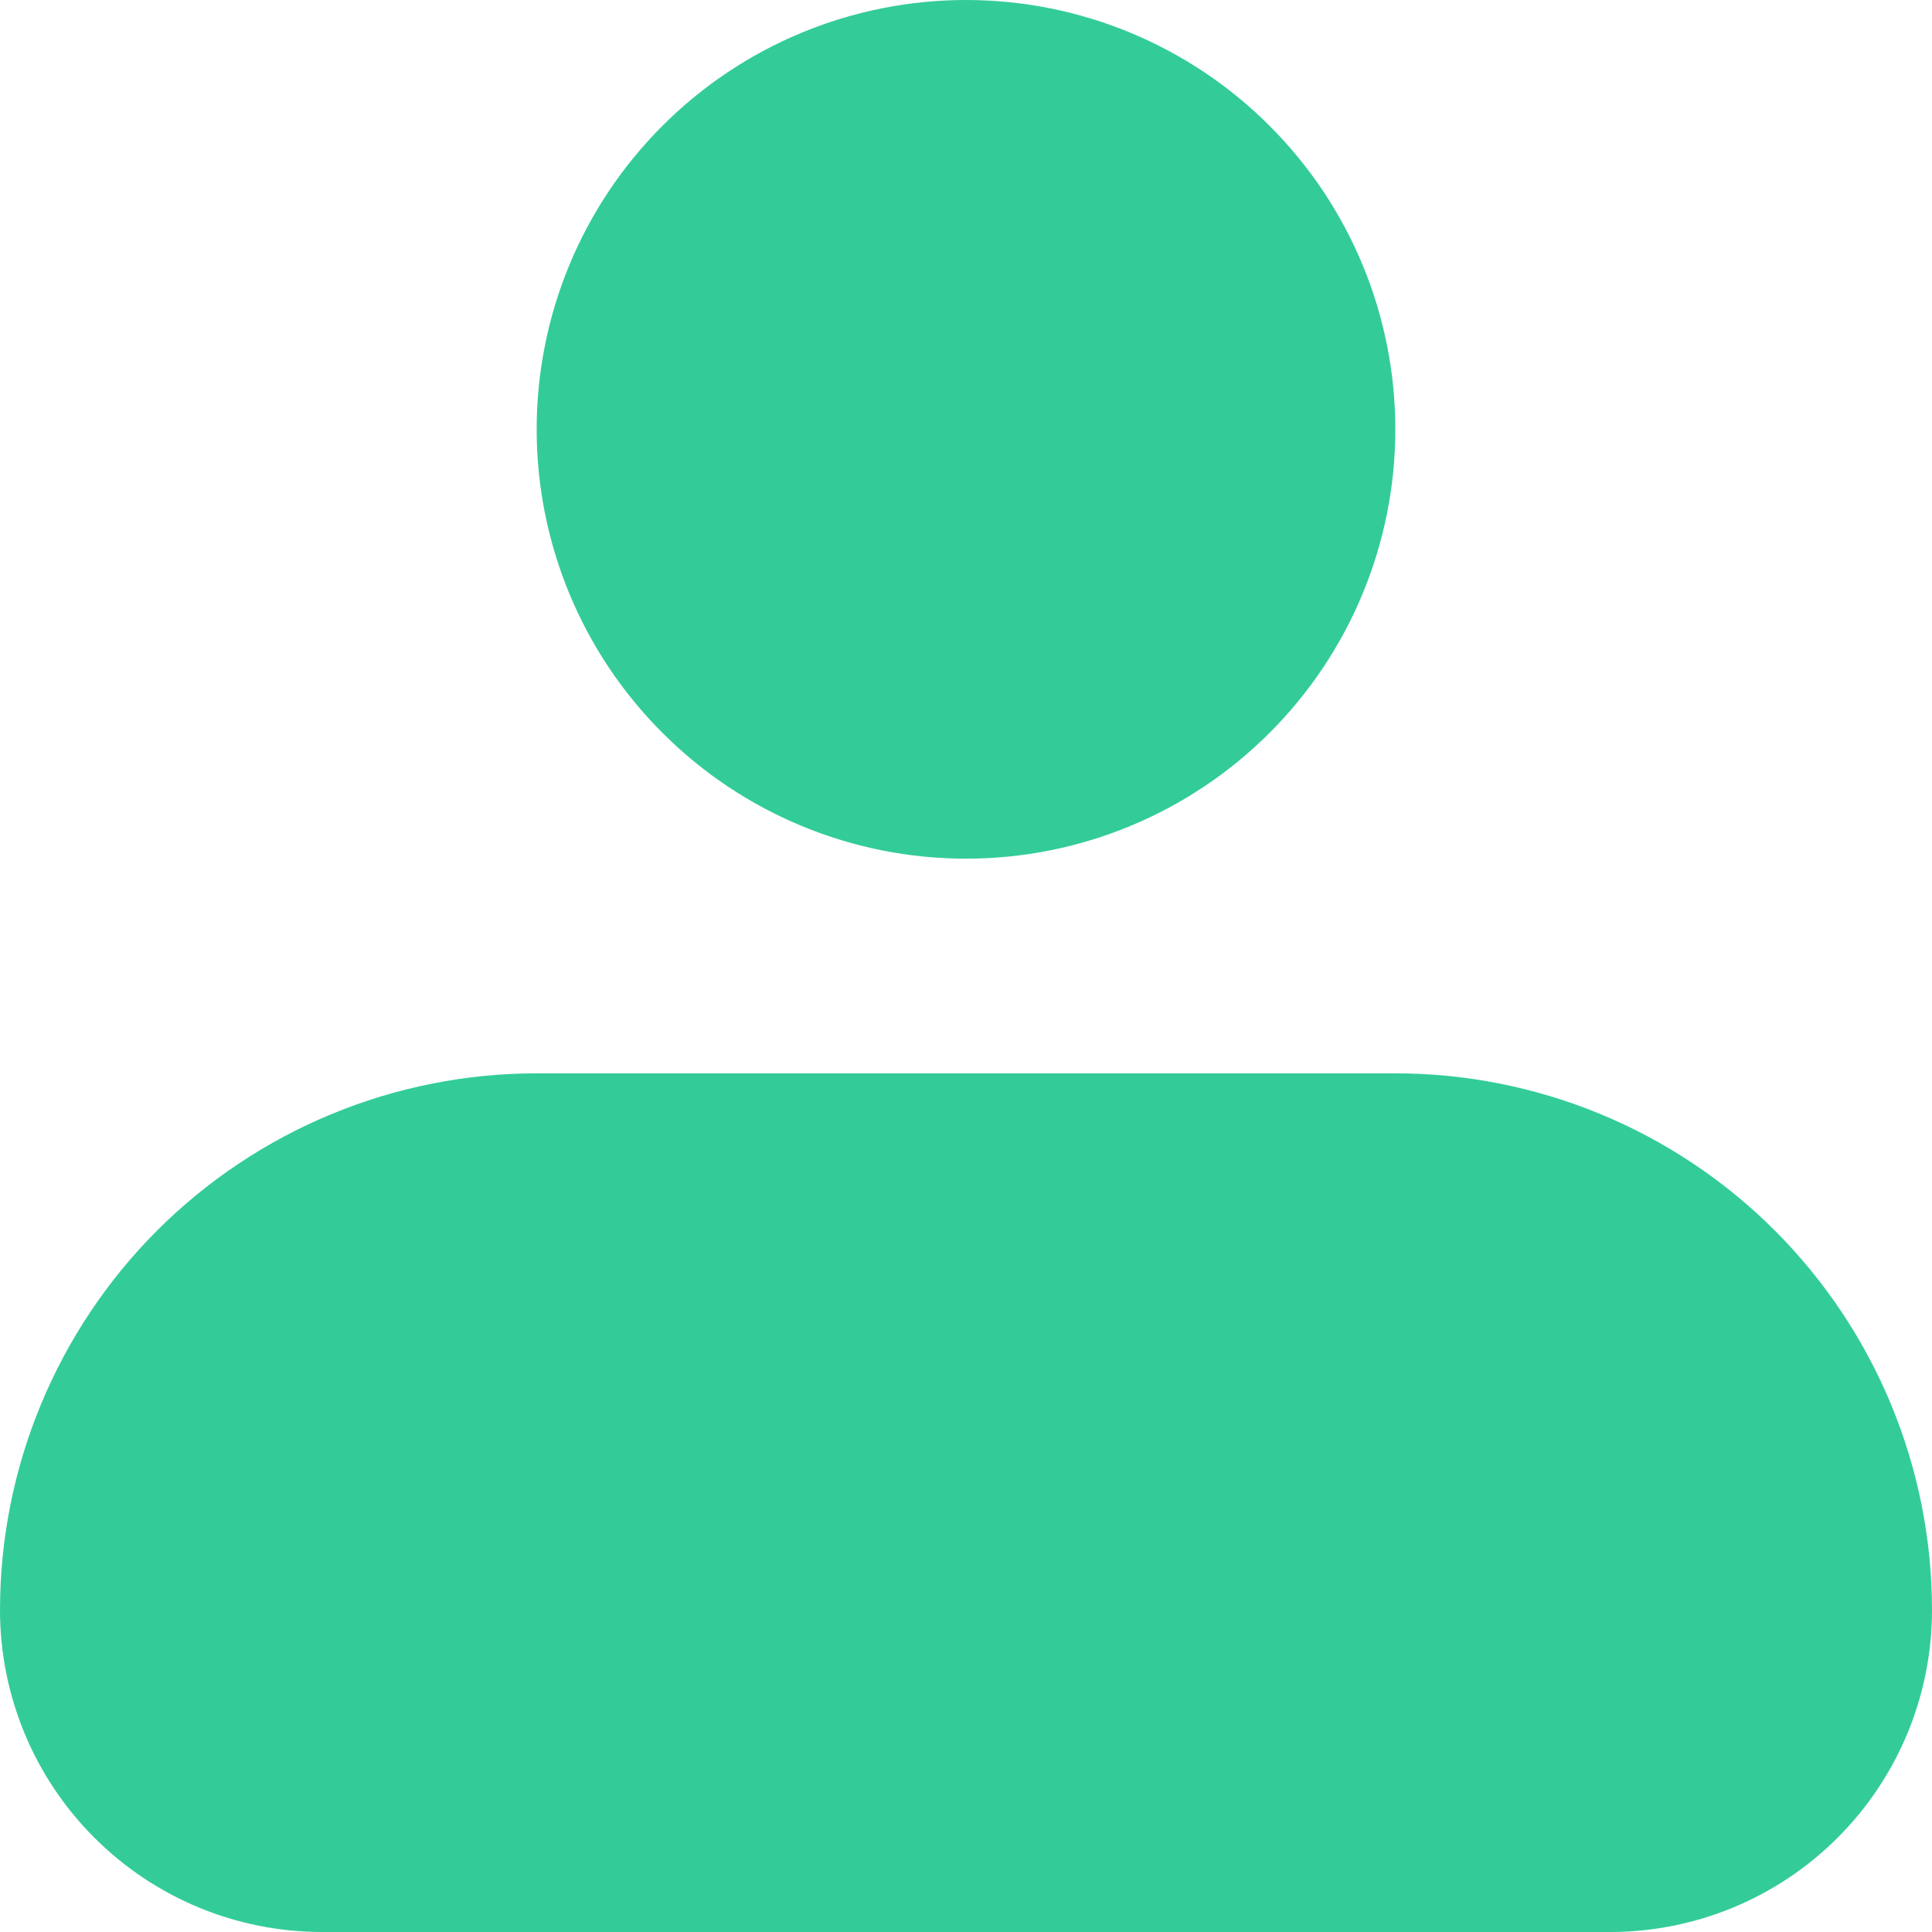
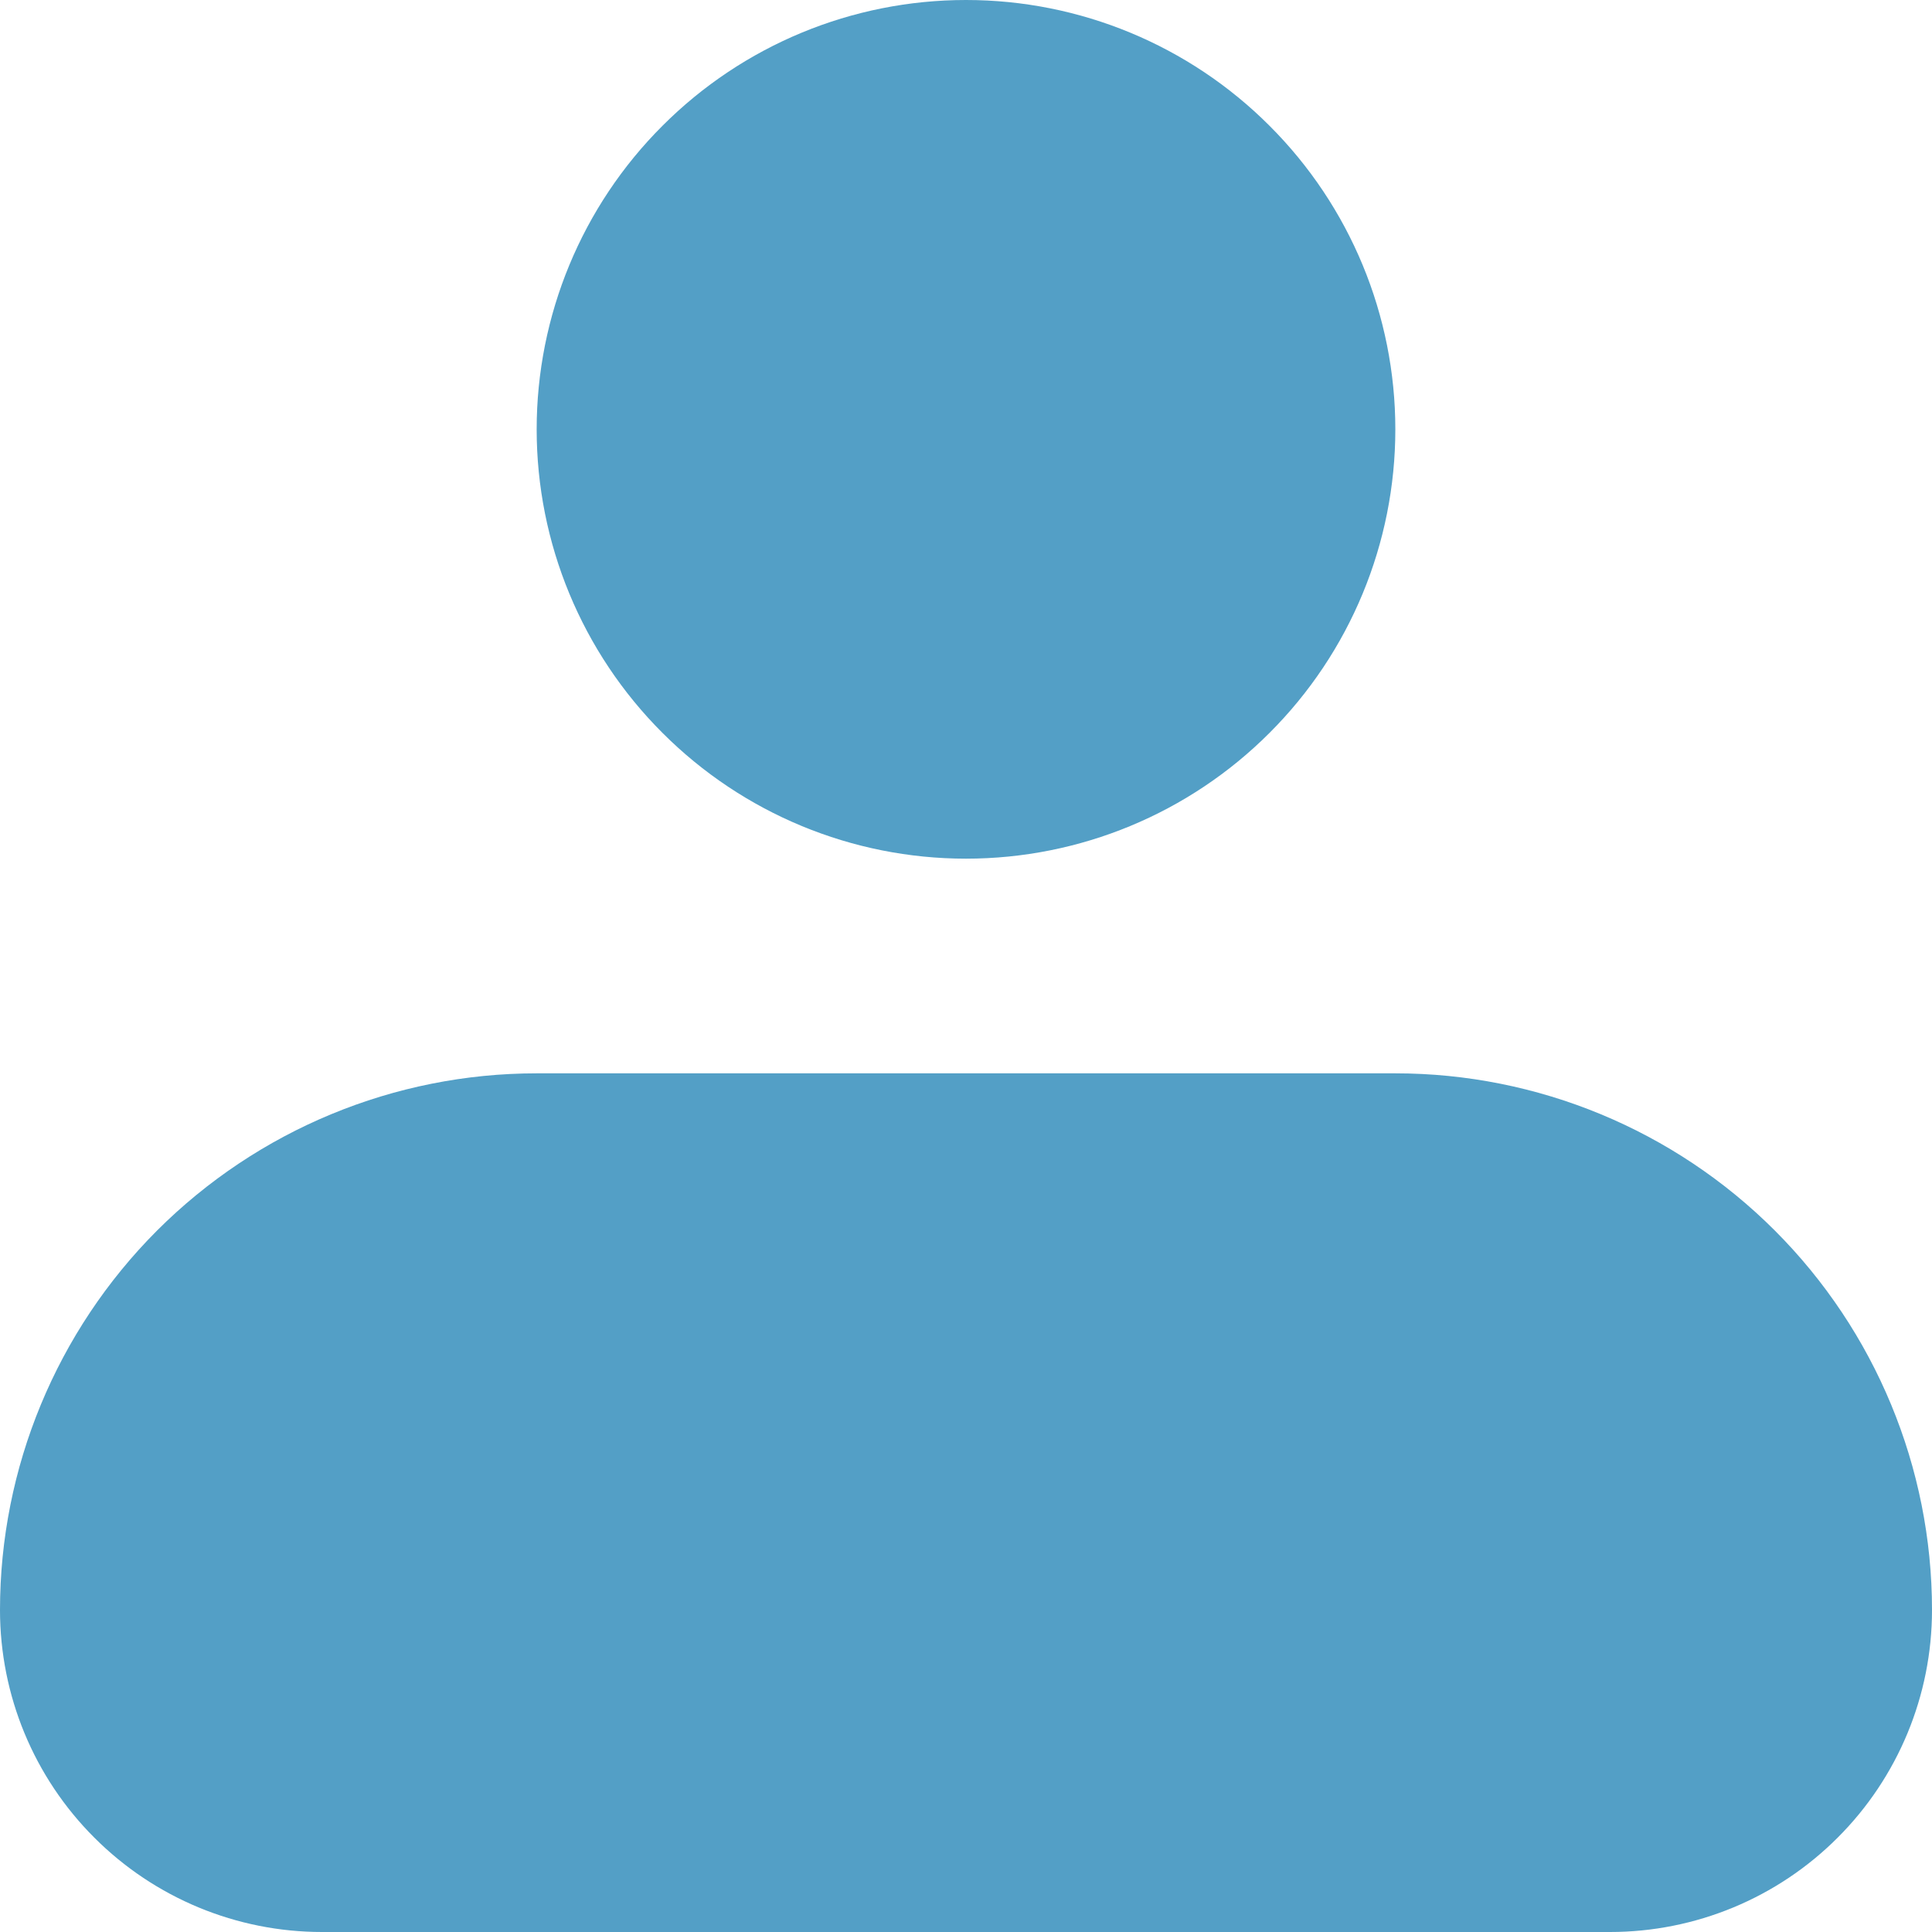
<svg xmlns="http://www.w3.org/2000/svg" width="18" height="18" viewBox="0 0 18 18" fill="none">
-   <path id="Vector" fill-rule="evenodd" clip-rule="evenodd" d="M5 4C5 2.939 5.421 1.922 6.172 1.172C6.922 0.421 7.939 0 9 0C10.061 0 11.078 0.421 11.828 1.172C12.579 1.922 13 2.939 13 4C13 5.061 12.579 6.078 11.828 6.828C11.078 7.579 10.061 8 9 8C7.939 8 6.922 7.579 6.172 6.828C5.421 6.078 5 5.061 5 4ZM5 10C3.674 10 2.402 10.527 1.464 11.464C0.527 12.402 0 13.674 0 15C0 15.796 0.316 16.559 0.879 17.121C1.441 17.684 2.204 18 3 18H15C15.796 18 16.559 17.684 17.121 17.121C17.684 16.559 18 15.796 18 15C18 13.674 17.473 12.402 16.535 11.464C15.598 10.527 14.326 10 13 10H5Z" fill="#33CC99" />
+   <path id="Vector" fill-rule="evenodd" clip-rule="evenodd" d="M5 4C5 2.939 5.421 1.922 6.172 1.172C6.922 0.421 7.939 0 9 0C10.061 0 11.078 0.421 11.828 1.172C12.579 1.922 13 2.939 13 4C13 5.061 12.579 6.078 11.828 6.828C11.078 7.579 10.061 8 9 8C7.939 8 6.922 7.579 6.172 6.828C5.421 6.078 5 5.061 5 4ZM5 10C3.674 10 2.402 10.527 1.464 11.464C0.527 12.402 0 13.674 0 15C0 15.796 0.316 16.559 0.879 17.121C1.441 17.684 2.204 18 3 18H15C15.796 18 16.559 17.684 17.121 17.121C17.684 16.559 18 15.796 18 15C18 13.674 17.473 12.402 16.535 11.464C15.598 10.527 14.326 10 13 10H5Z" fill="#539FC6" />
</svg>
